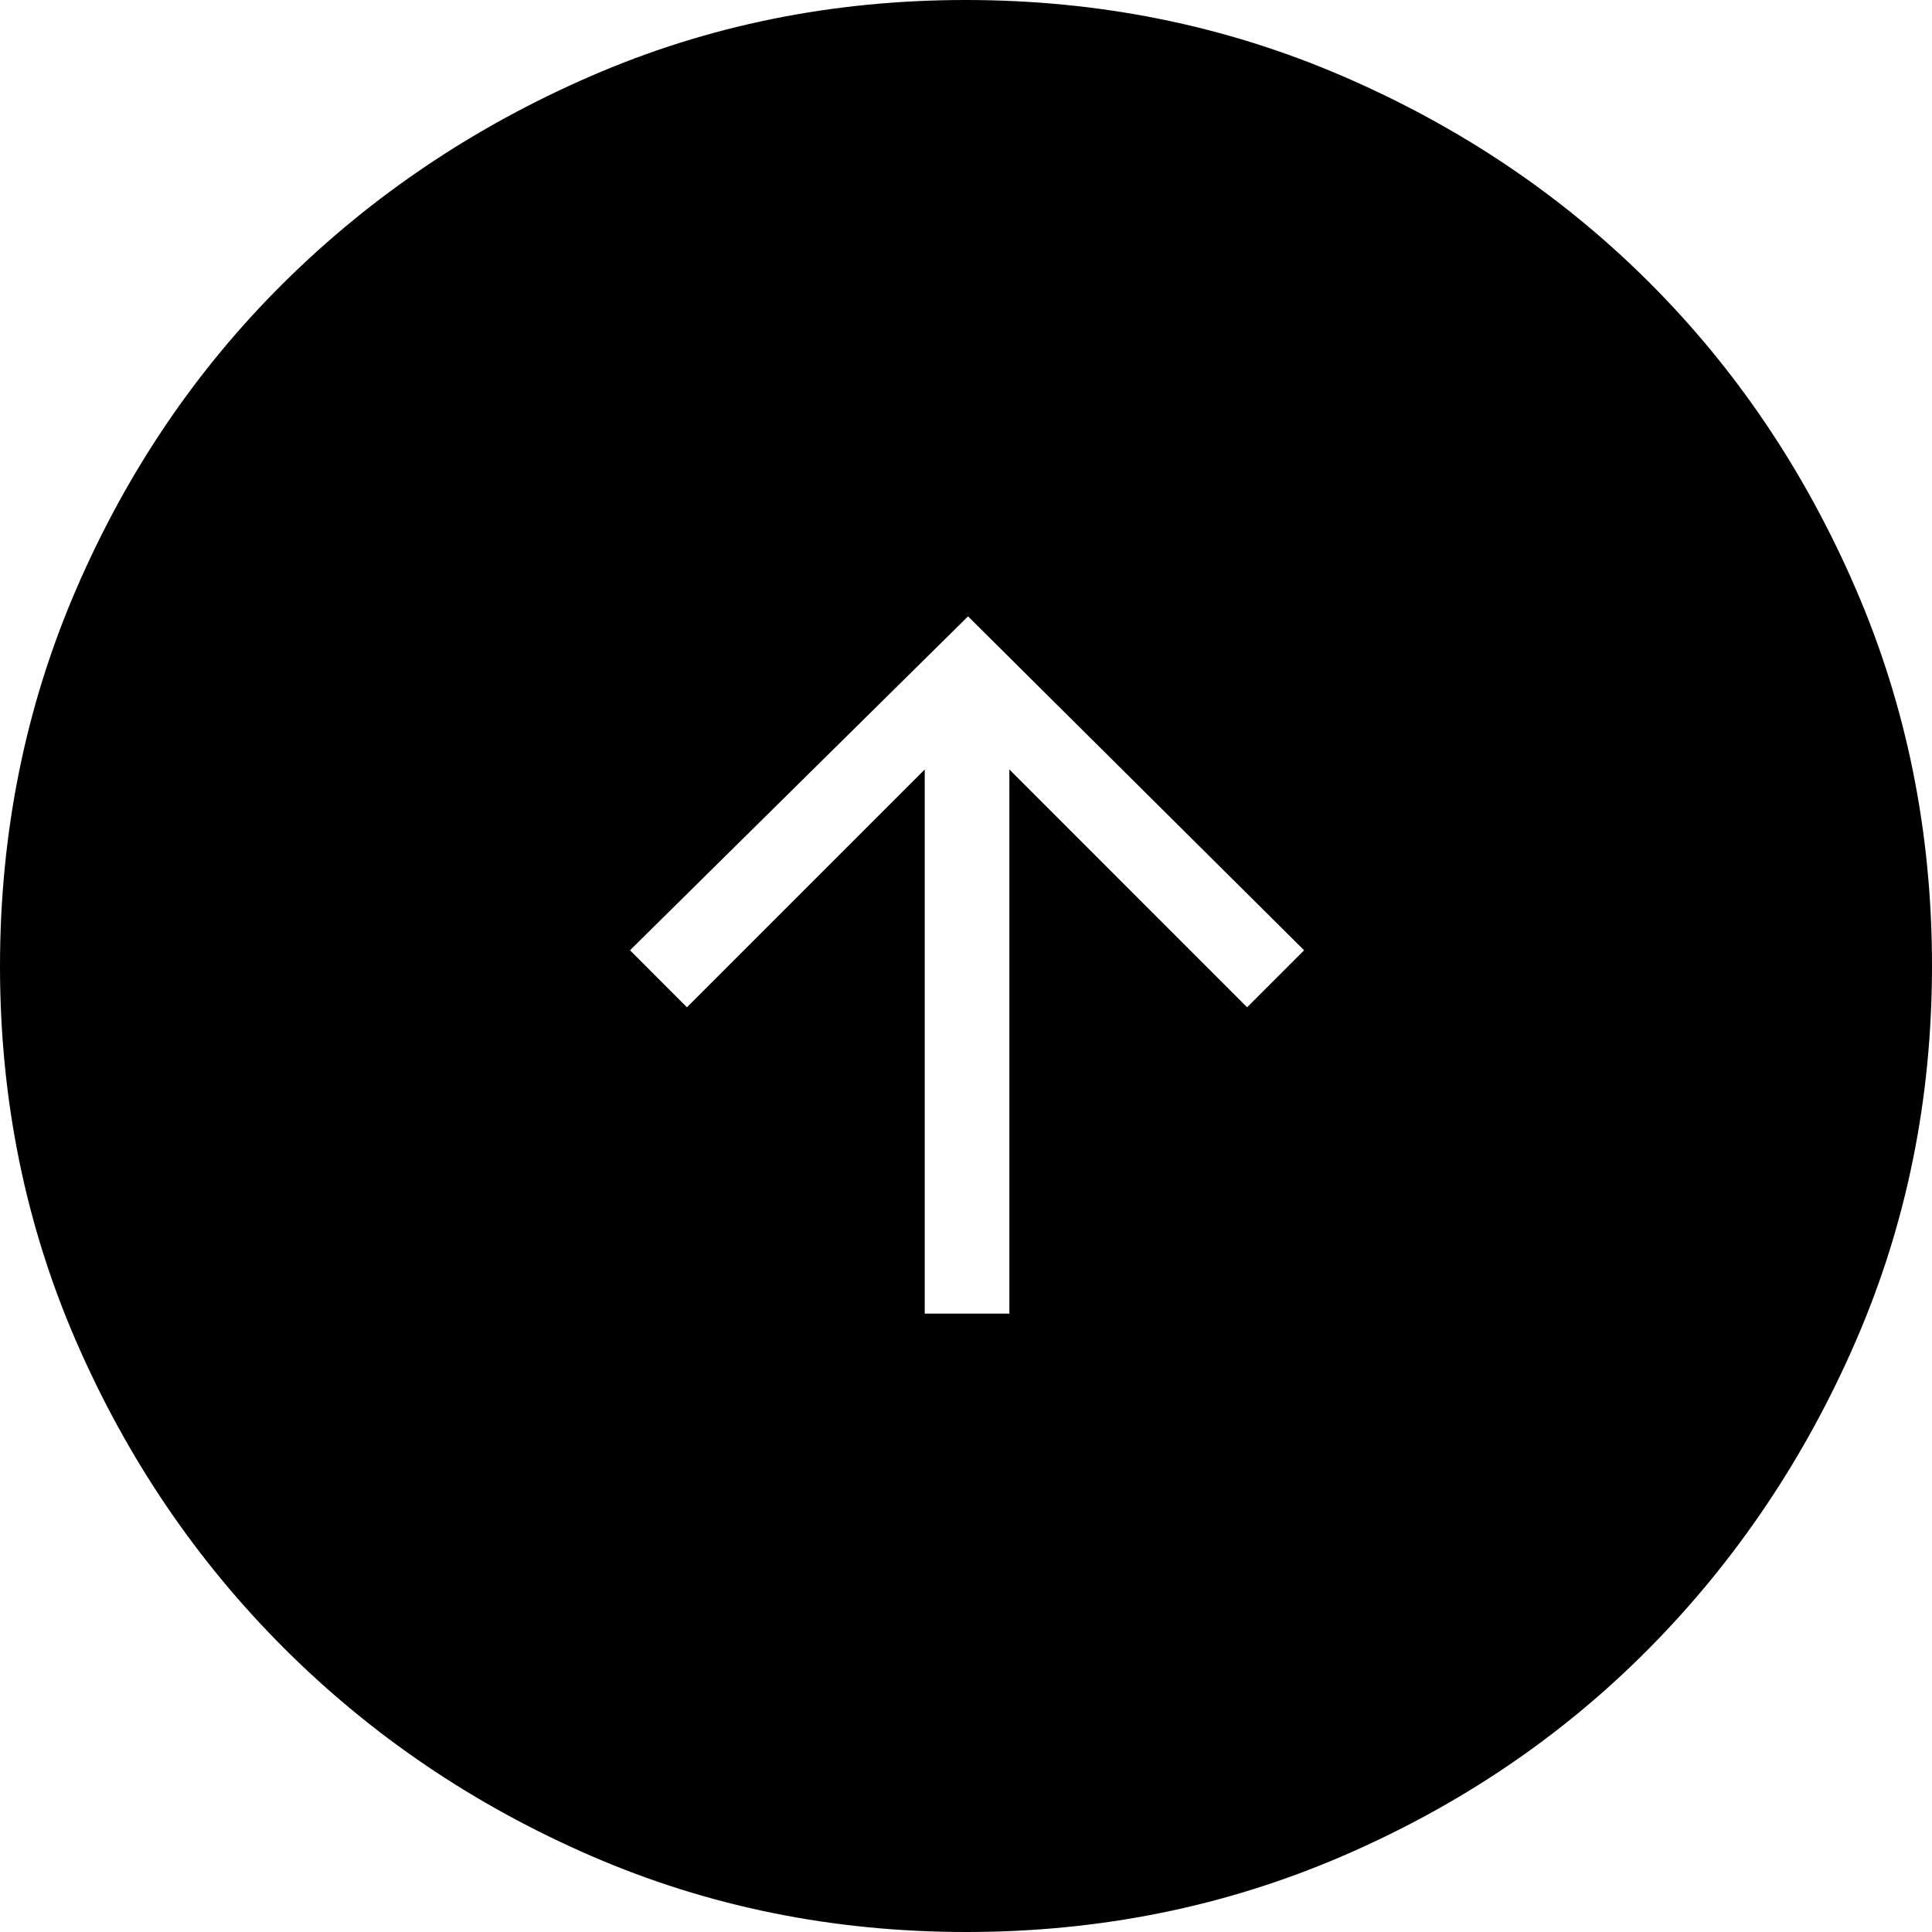
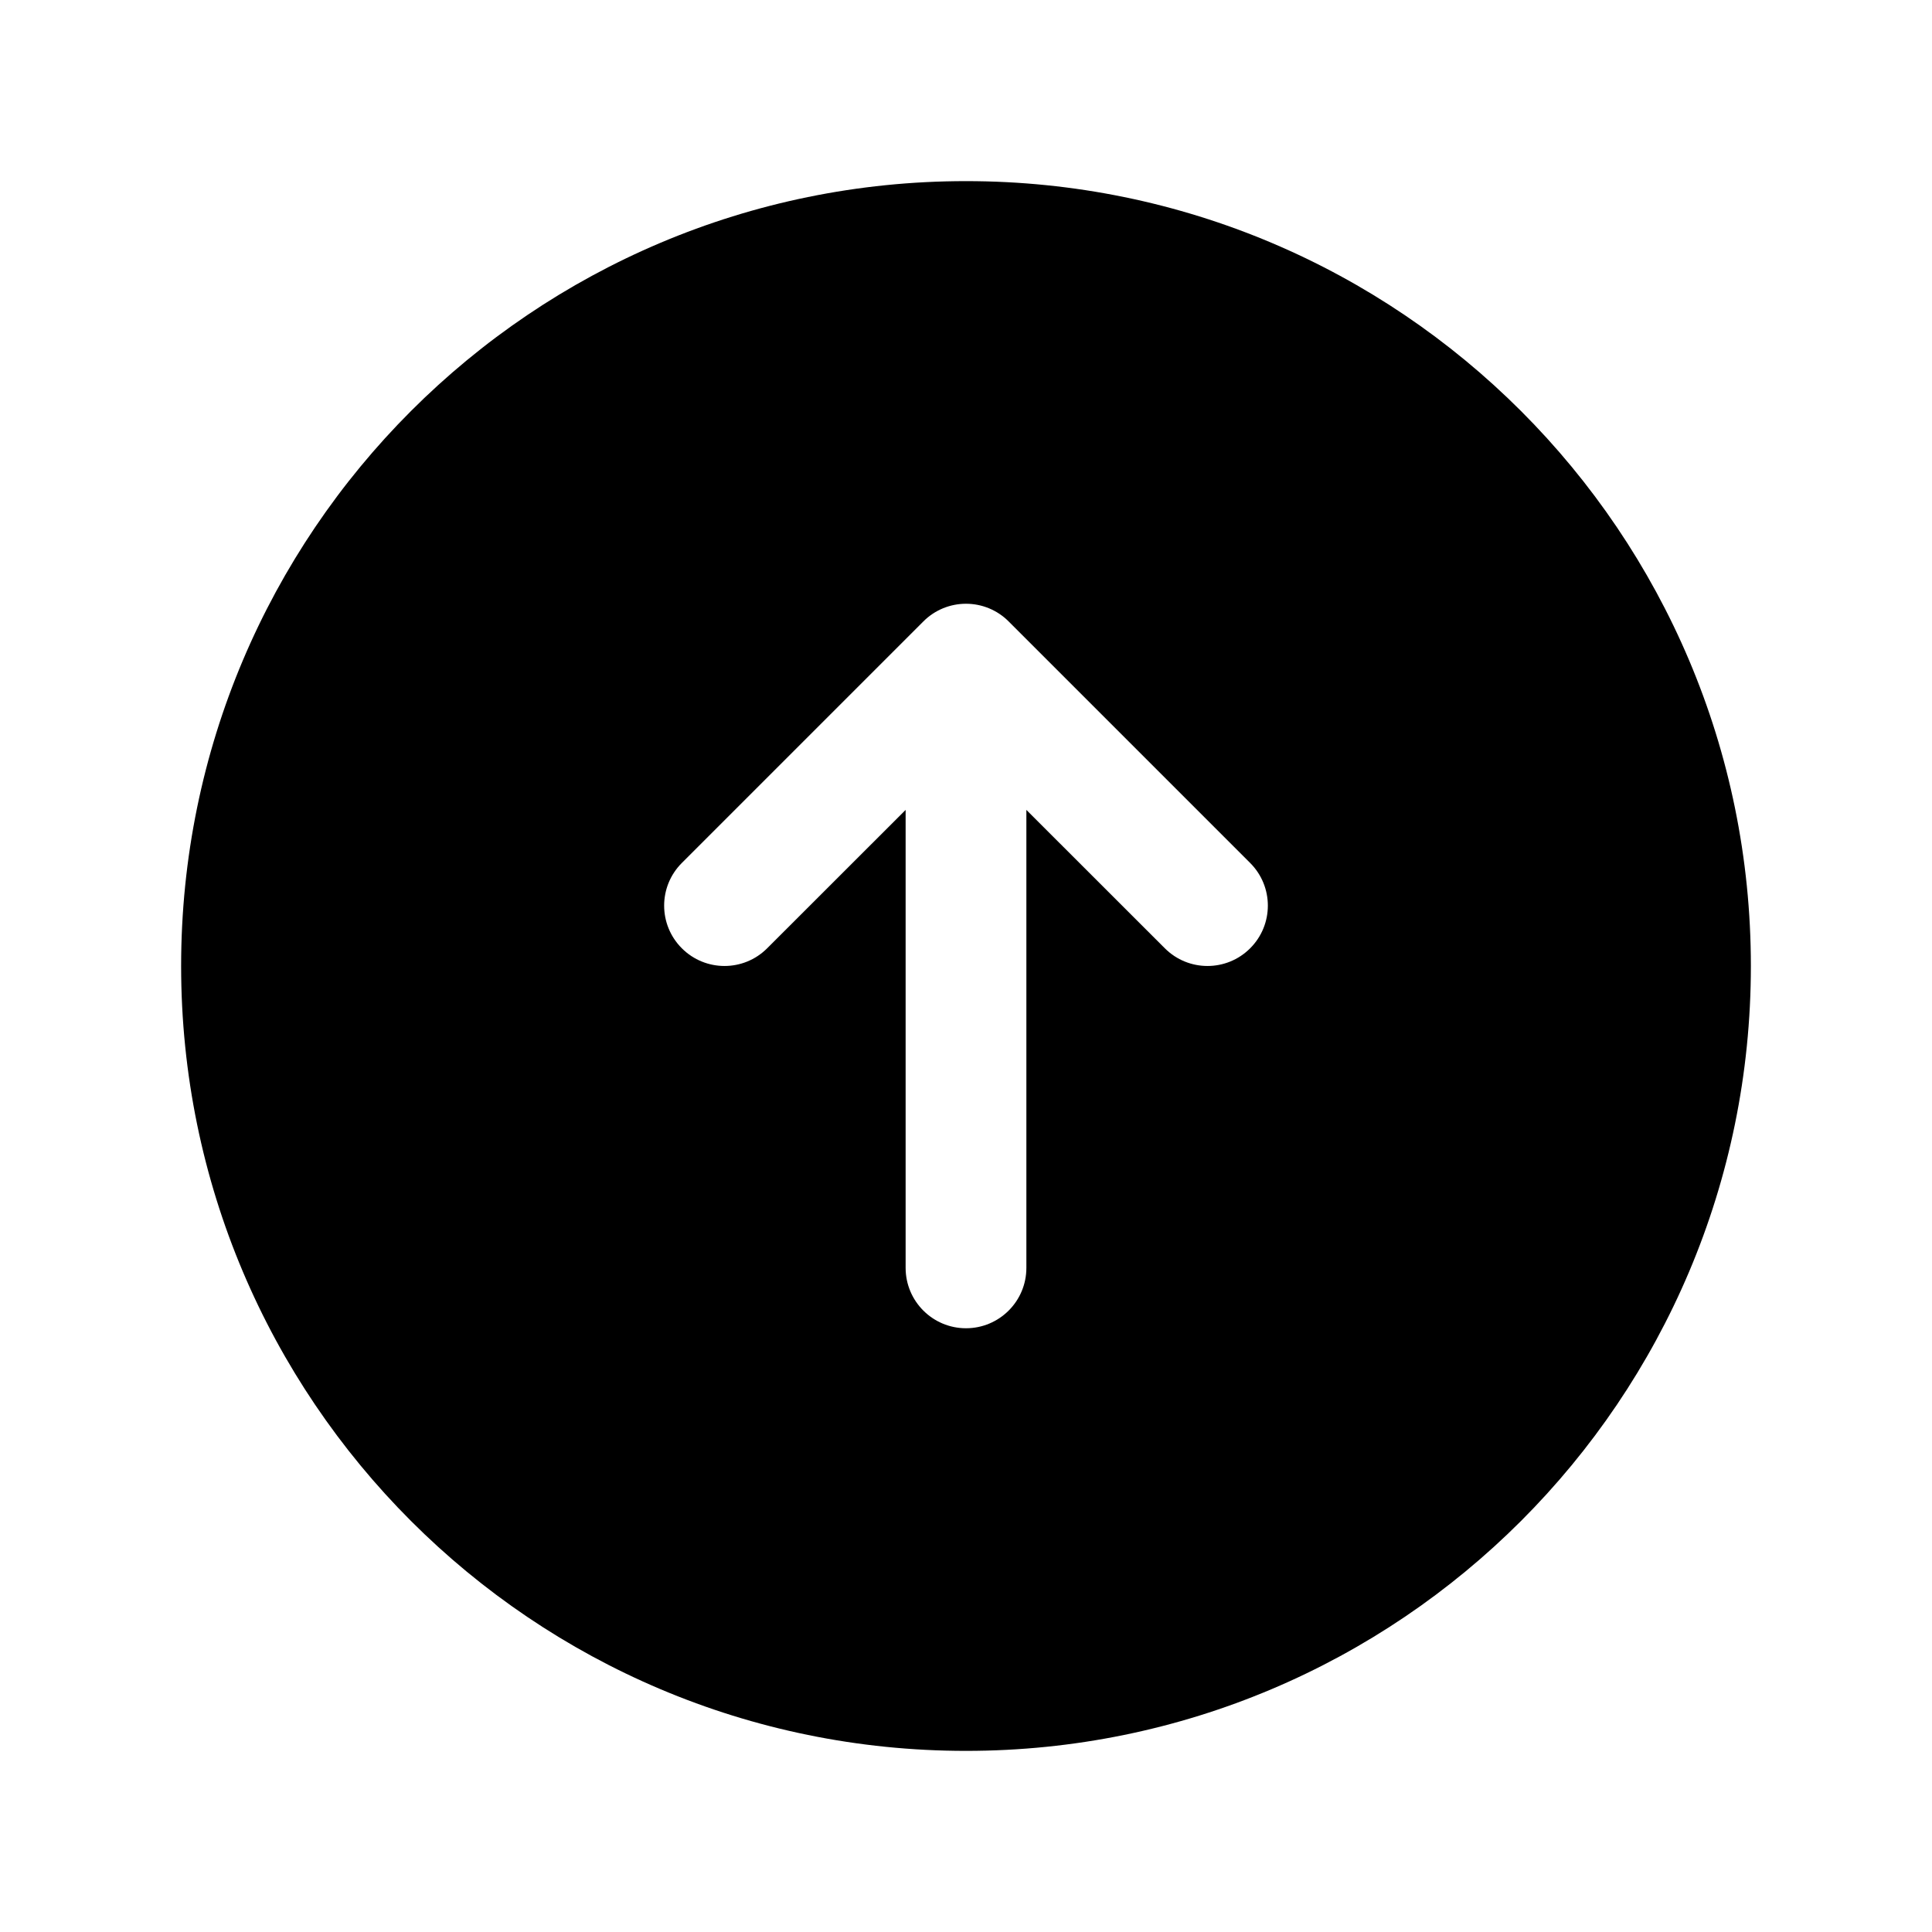
- <svg xmlns="http://www.w3.org/2000/svg" width="36" height="36" viewBox="0 0 36 36" fill="none">
-   <path d="M17.231 24.477H18.808V14.338L23.238 18.769L24.3 17.707L18.038 11.485L11.739 17.707L12.8 18.769L17.231 14.338V24.477ZM18.006 36C15.525 36 13.195 35.528 11.017 34.583C8.839 33.638 6.931 32.348 5.293 30.712C3.655 29.076 2.364 27.17 1.419 24.994C0.473 22.817 0 20.488 0 18.006C0 15.518 0.472 13.177 1.417 10.986C2.362 8.795 3.652 6.889 5.288 5.268C6.924 3.647 8.83 2.364 11.007 1.419C13.183 0.473 15.512 0 17.994 0C20.483 0 22.823 0.472 25.014 1.417C27.205 2.362 29.111 3.644 30.732 5.263C32.353 6.882 33.636 8.787 34.581 10.976C35.527 13.165 36 15.504 36 17.994C36 20.475 35.528 22.805 34.583 24.983C33.638 27.161 32.356 29.069 30.737 30.707C29.118 32.345 27.213 33.636 25.024 34.581C22.835 35.527 20.496 36 18.006 36Z" fill="currentcolor" />
+ <svg xmlns="http://www.w3.org/2000/svg" width="12" height="12" viewBox="0 0 24 24" fill="none">
+   <path fill-rule="evenodd" clip-rule="evenodd" d="M12 2.25C6.615 2.25 2.25 6.615 2.25 12C2.25 17.385 6.615 21.75 12 21.75C17.385 21.75 21.75 17.385 21.75 12C21.75 6.615 17.385 2.25 12 2.25ZM12.53 7.72C12.39 7.579 12.199 7.5 12 7.5C11.801 7.5 11.61 7.579 11.47 7.72L8.47 10.72C8.177 11.013 8.177 11.487 8.47 11.78C8.763 12.073 9.237 12.073 9.53 11.78L11.25 10.061L11.25 15.75C11.25 16.164 11.586 16.5 12 16.5C12.414 16.5 12.75 16.164 12.75 15.75L12.75 10.061L14.47 11.78C14.763 12.073 15.237 12.073 15.53 11.78C15.823 11.487 15.823 11.013 15.53 10.72L12.53 7.72Z" fill="currentcolor" />
</svg>
